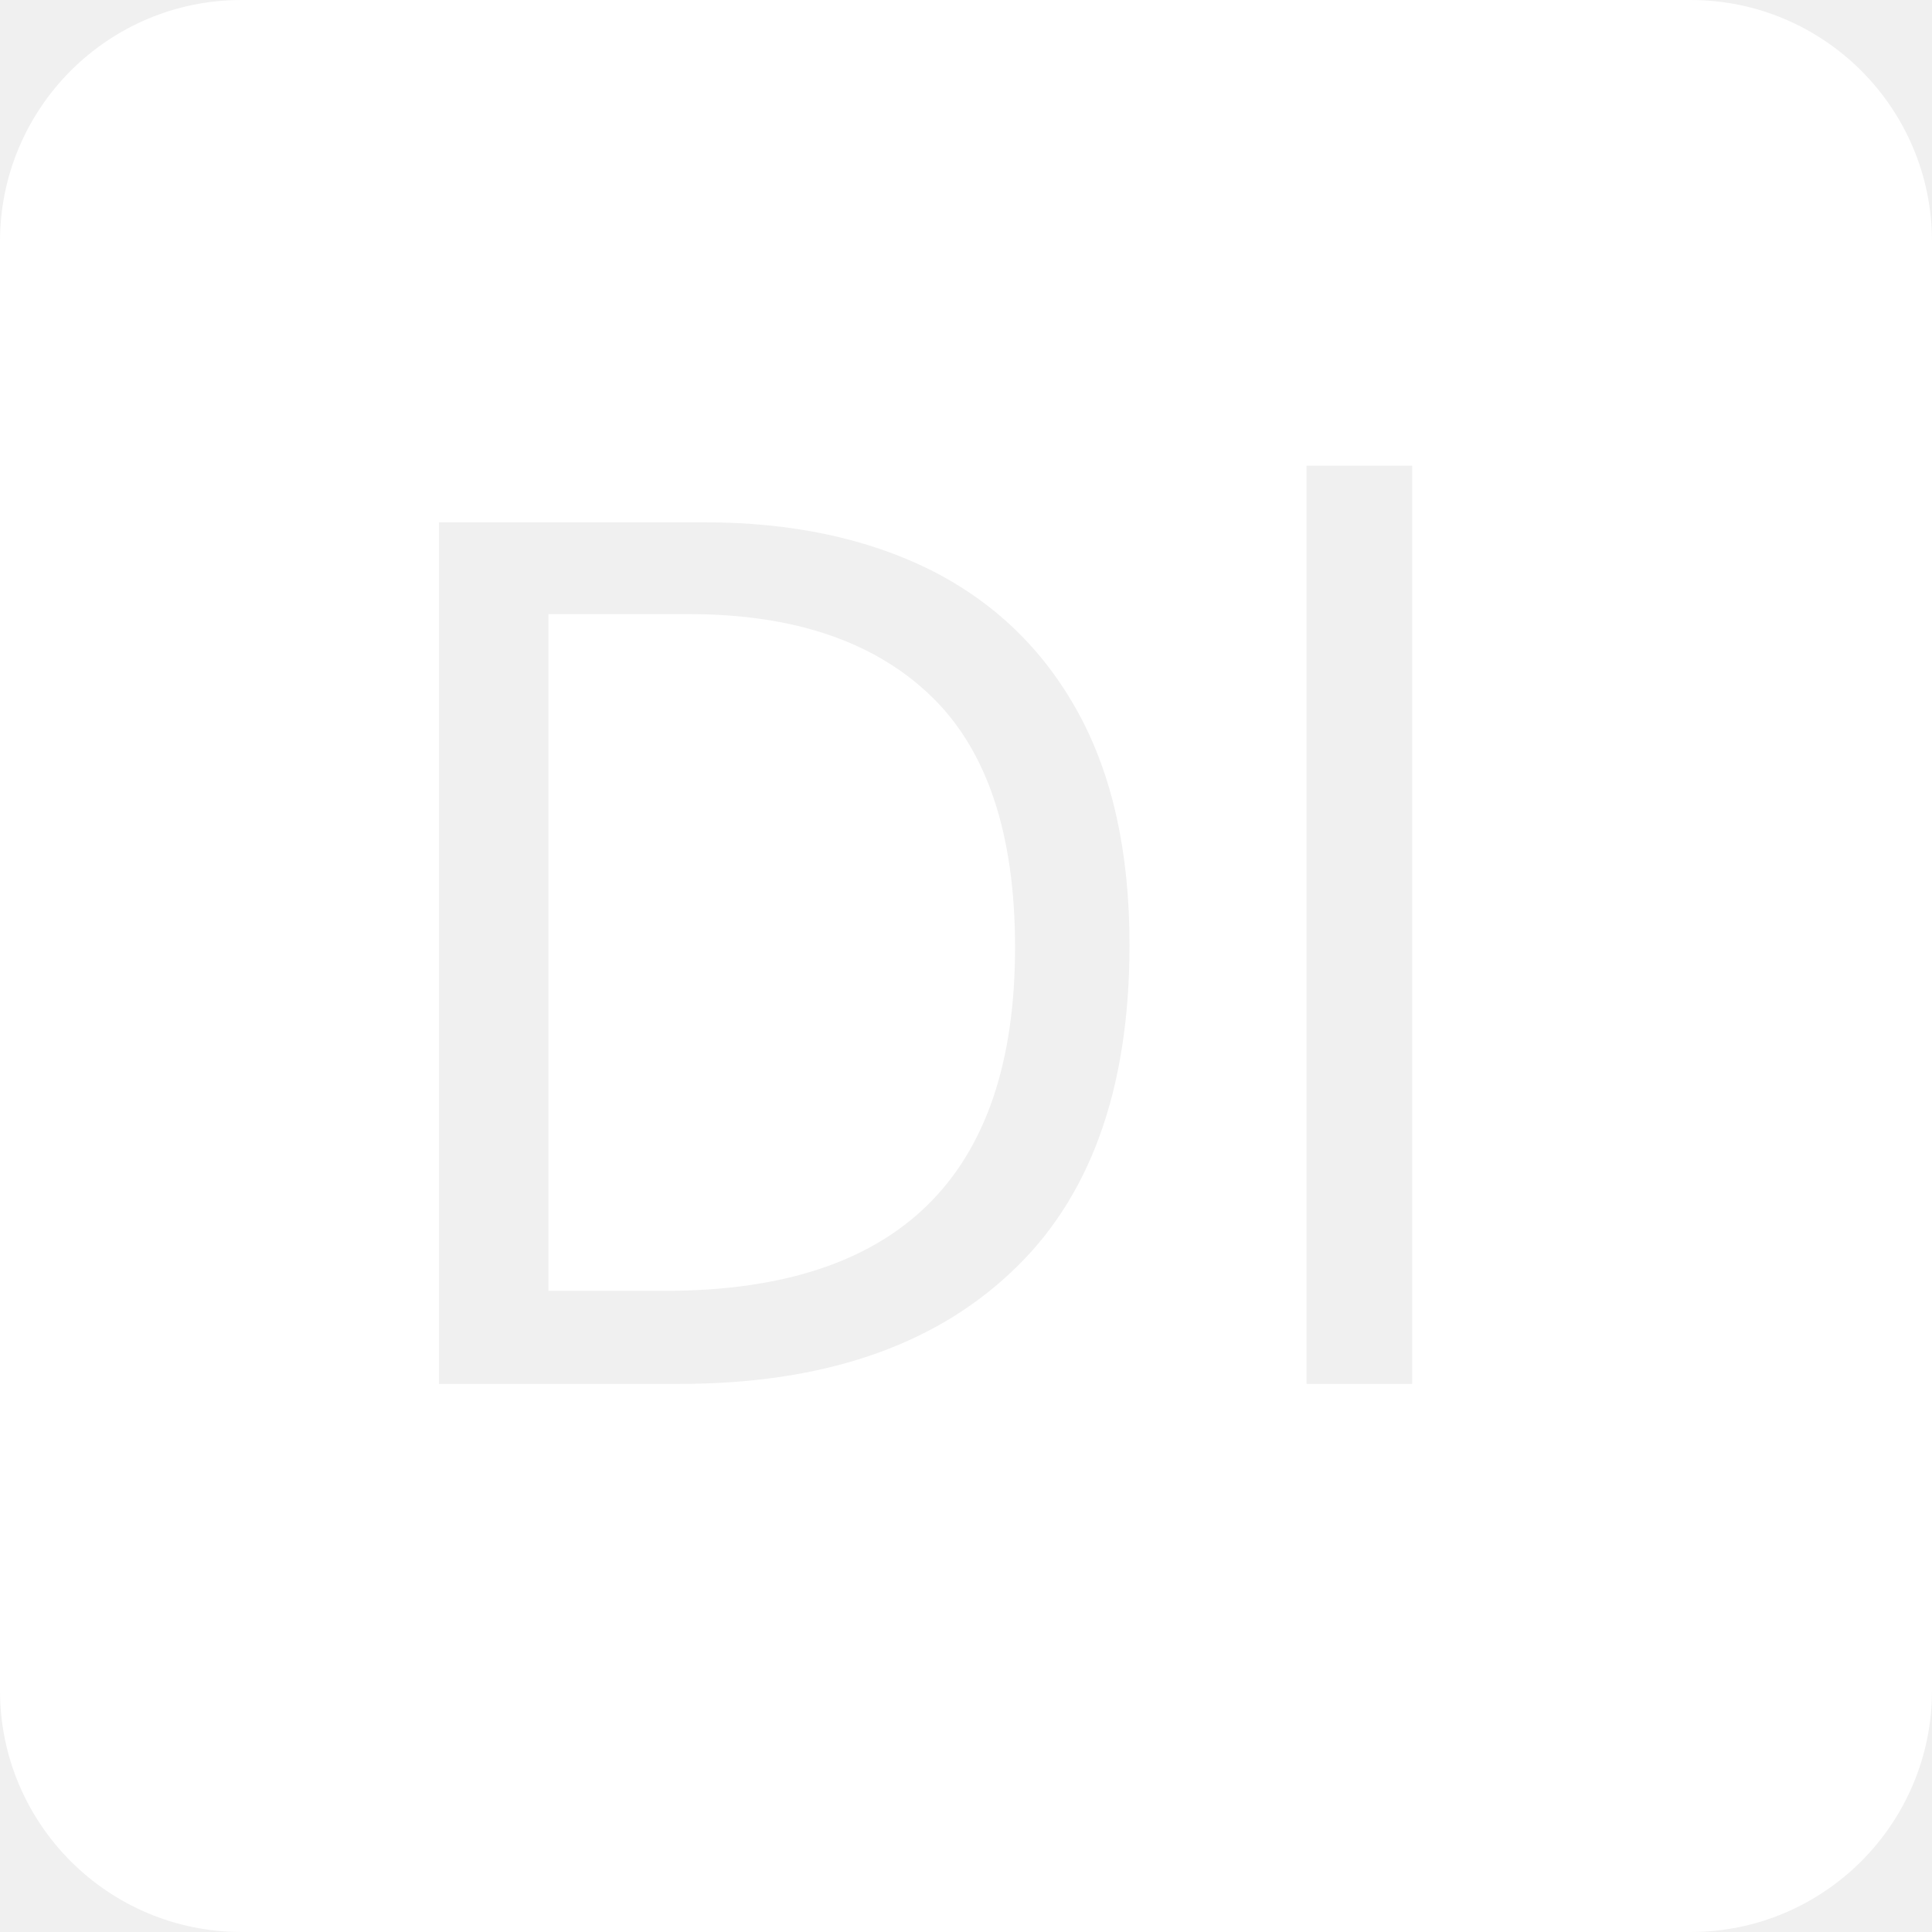
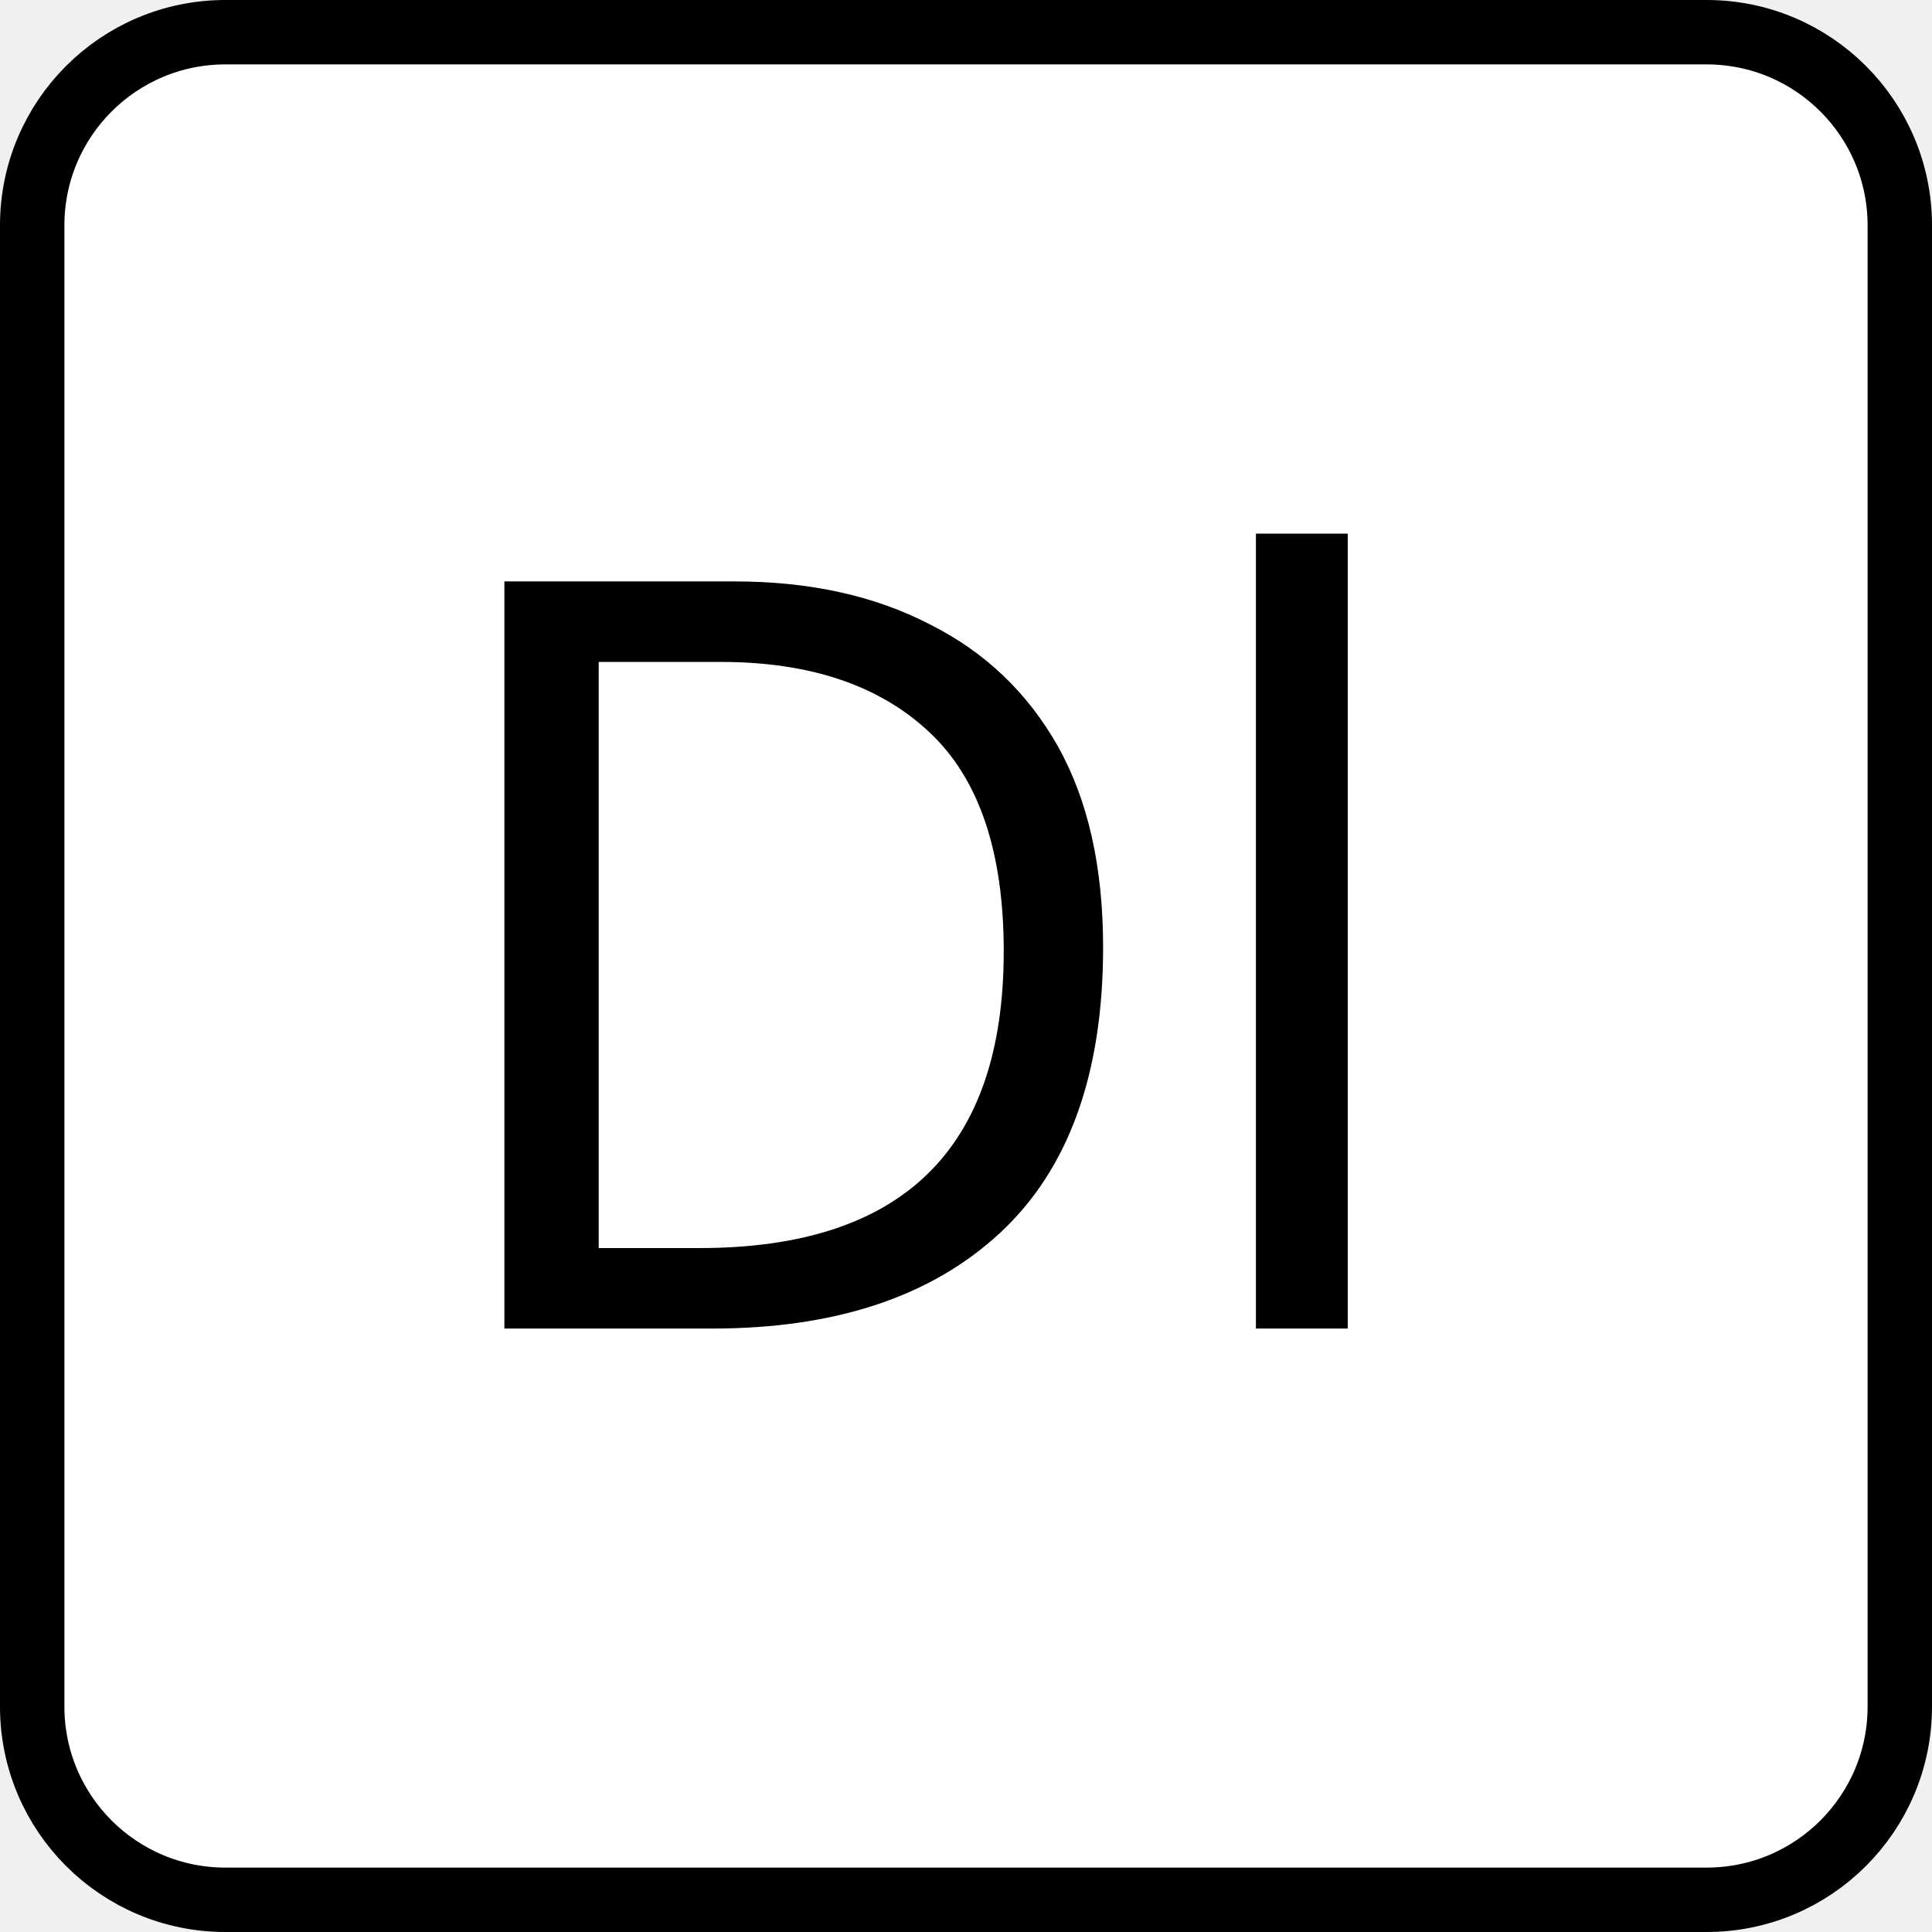
<svg version="1.1" width="24" height="24">
-   <defs>
-     <mask id="m">
-       <rect x="0" y="0" width="24" height="24" style="fill:white" />
-       <text x="4.0" y="17.193" style="font-family:Sans Regular;font-weight:500;font-size:15;fill:black">Dl</text>
-     </mask>
-   </defs>
-   <rect x="0.0" y="0.0" width="24" height="24" rx="3" mask="url(#m)" style="fill:#ffffff" />
+   <rect x="0.4" y="0.4" width="23.2" height="23.2" rx="2.4" style="stroke:black;stroke-width:0.8;fill:white;" />
+   <text x="5.0" y="16.501" style="font-family:Sans Regular;font-weight:500;font-size:13;fill:black">Dl</text>
</svg>
